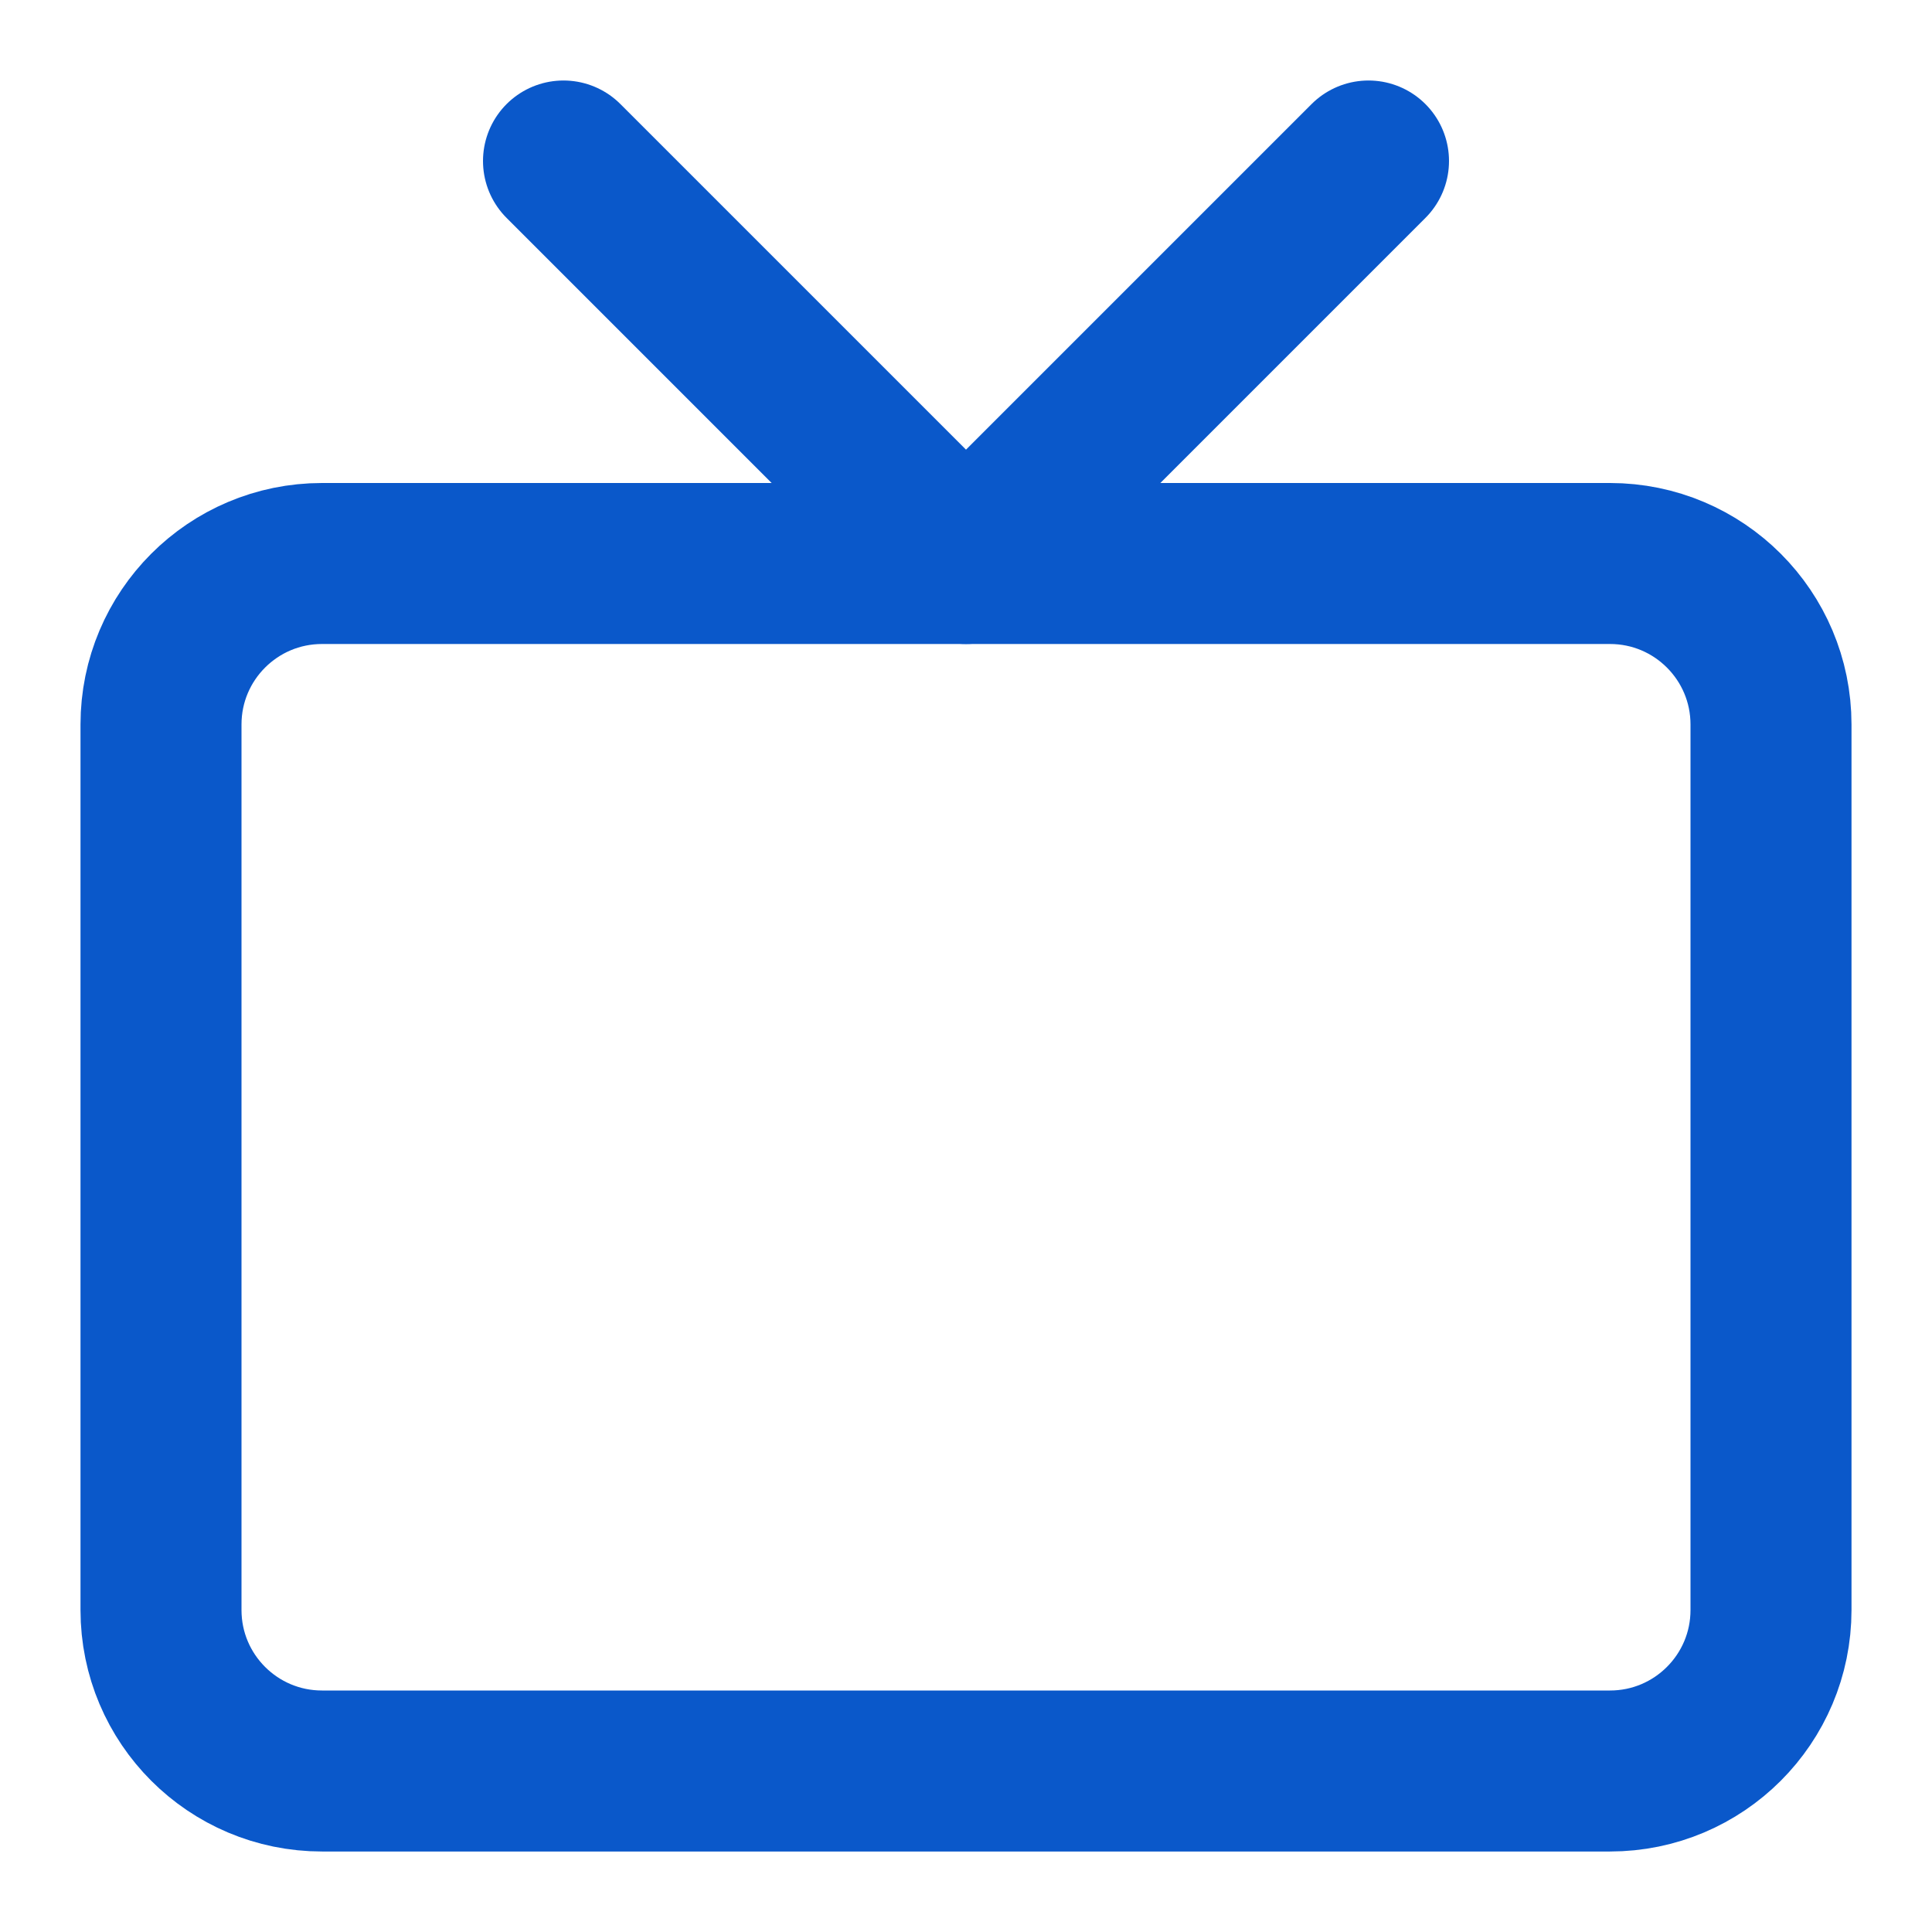
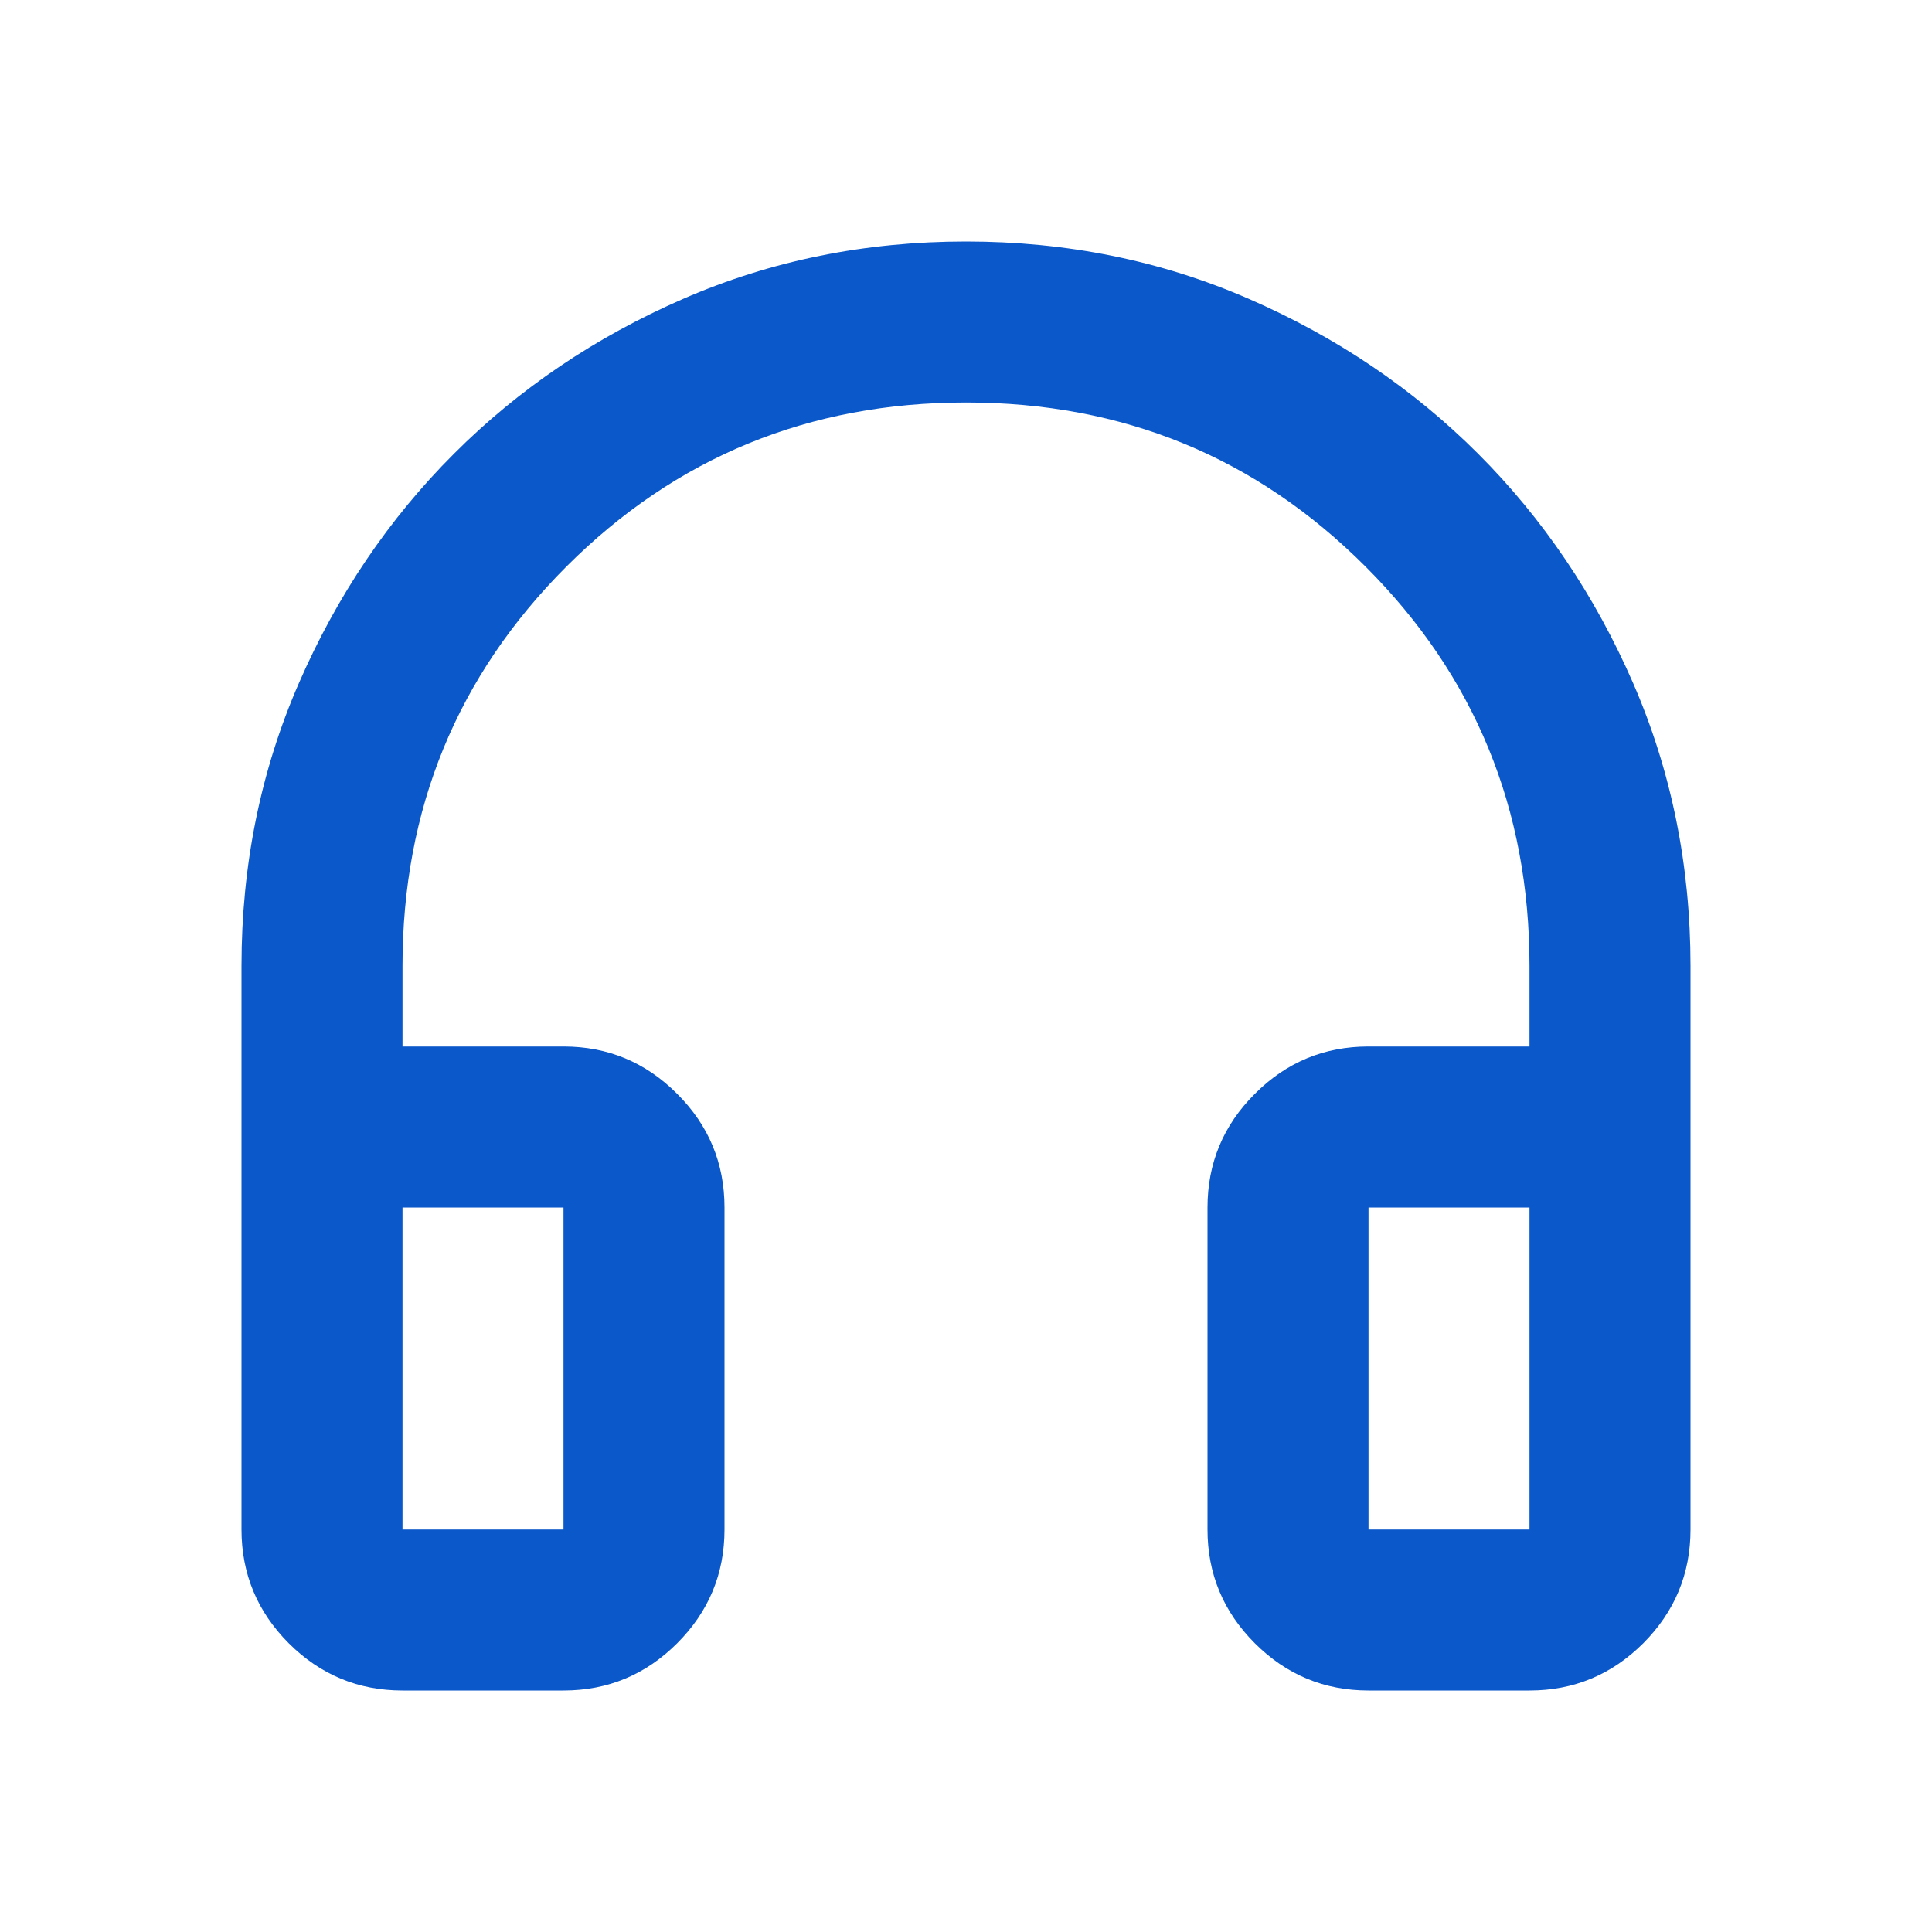
- <svg xmlns="http://www.w3.org/2000/svg" width="24" height="24" viewBox="0 0 24 24" fill="none" stroke="#0A58CA" stroke-width="2" stroke-linecap="round" stroke-linejoin="round" class="feather feather-tv">
-   <rect x="2" y="7" width="20" height="15" rx="2" ry="2" />
-   <polyline points="17 2 12 7 7 2" />
+ <svg xmlns="http://www.w3.org/2000/svg" width="24" height="24" viewBox="0 0 24 24" fill="none">
+   <mask id="mask0_54_17" style="mask-type:alpha" maskUnits="userSpaceOnUse" x="0" y="0" width="24" height="24">
+     <rect width="24" height="24" fill="#D9D9D9" />
+   </mask>
+   <g mask="url(#mask0_54_17)">
+     <path d="M7 21H5C4.45 21 3.979 20.804 3.587 20.413C3.196 20.021 3 19.55 3 19V12C3 10.75 3.237 9.579 3.712 8.488C4.188 7.396 4.829 6.446 5.638 5.638C6.446 4.829 7.396 4.188 8.488 3.712C9.579 3.237 10.75 3 12 3C13.25 3 14.421 3.237 15.512 3.712C16.604 4.188 17.554 4.829 18.363 5.638C19.171 6.446 19.812 7.396 20.288 8.488C20.762 9.579 21 10.75 21 12V19C21 19.55 20.804 20.021 20.413 20.413C20.021 20.804 19.55 21 19 21H17C16.45 21 15.979 20.804 15.588 20.413C15.196 20.021 15 19.55 15 19V15C15 14.45 15.196 13.979 15.588 13.588C15.979 13.196 16.45 13 17 13H19V12C19 10.05 18.321 8.396 16.962 7.037C15.604 5.679 13.95 5 12 5C10.05 5 8.396 5.679 7.037 7.037C5.679 8.396 5 10.05 5 12V13H7C7.55 13 8.021 13.196 8.412 13.588C8.804 13.979 9 14.45 9 15V19C9 19.55 8.804 20.021 8.412 20.413C8.021 20.804 7.55 21 7 21ZM7 15H5V19H7V15ZM17 15V19H19V15H17Z" fill="#0A58CA" />
+   </g>
</svg>
